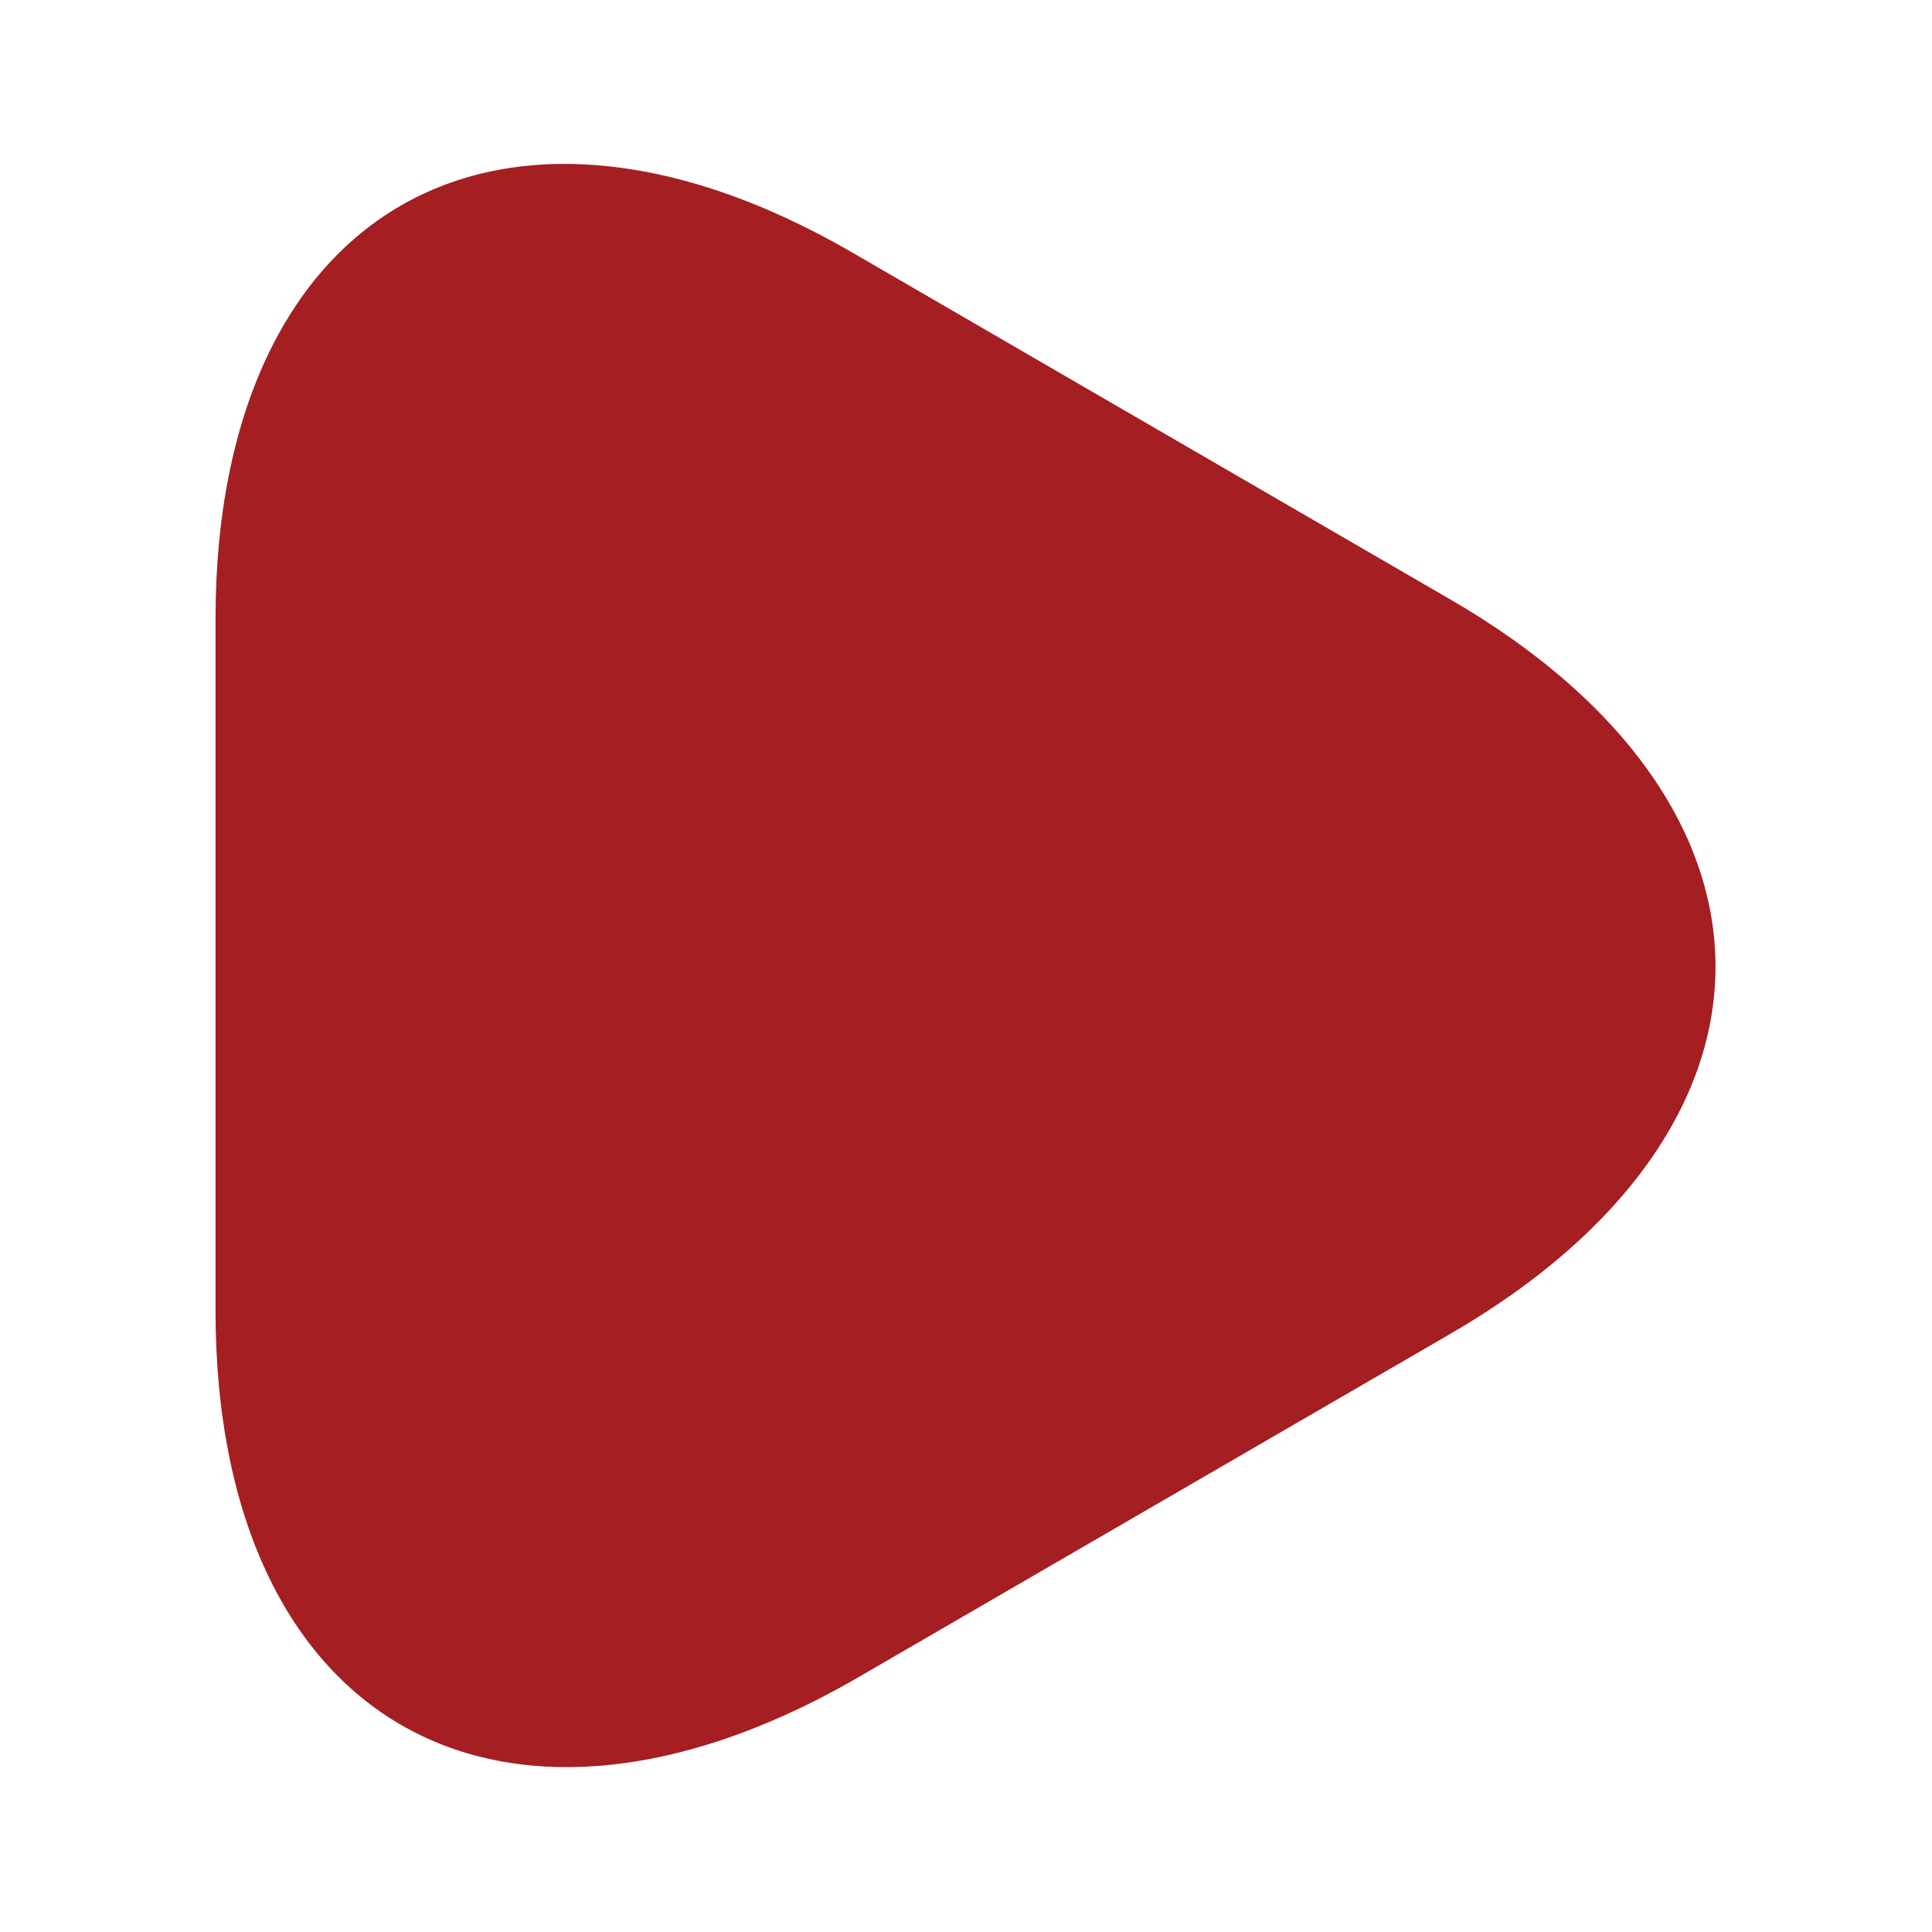
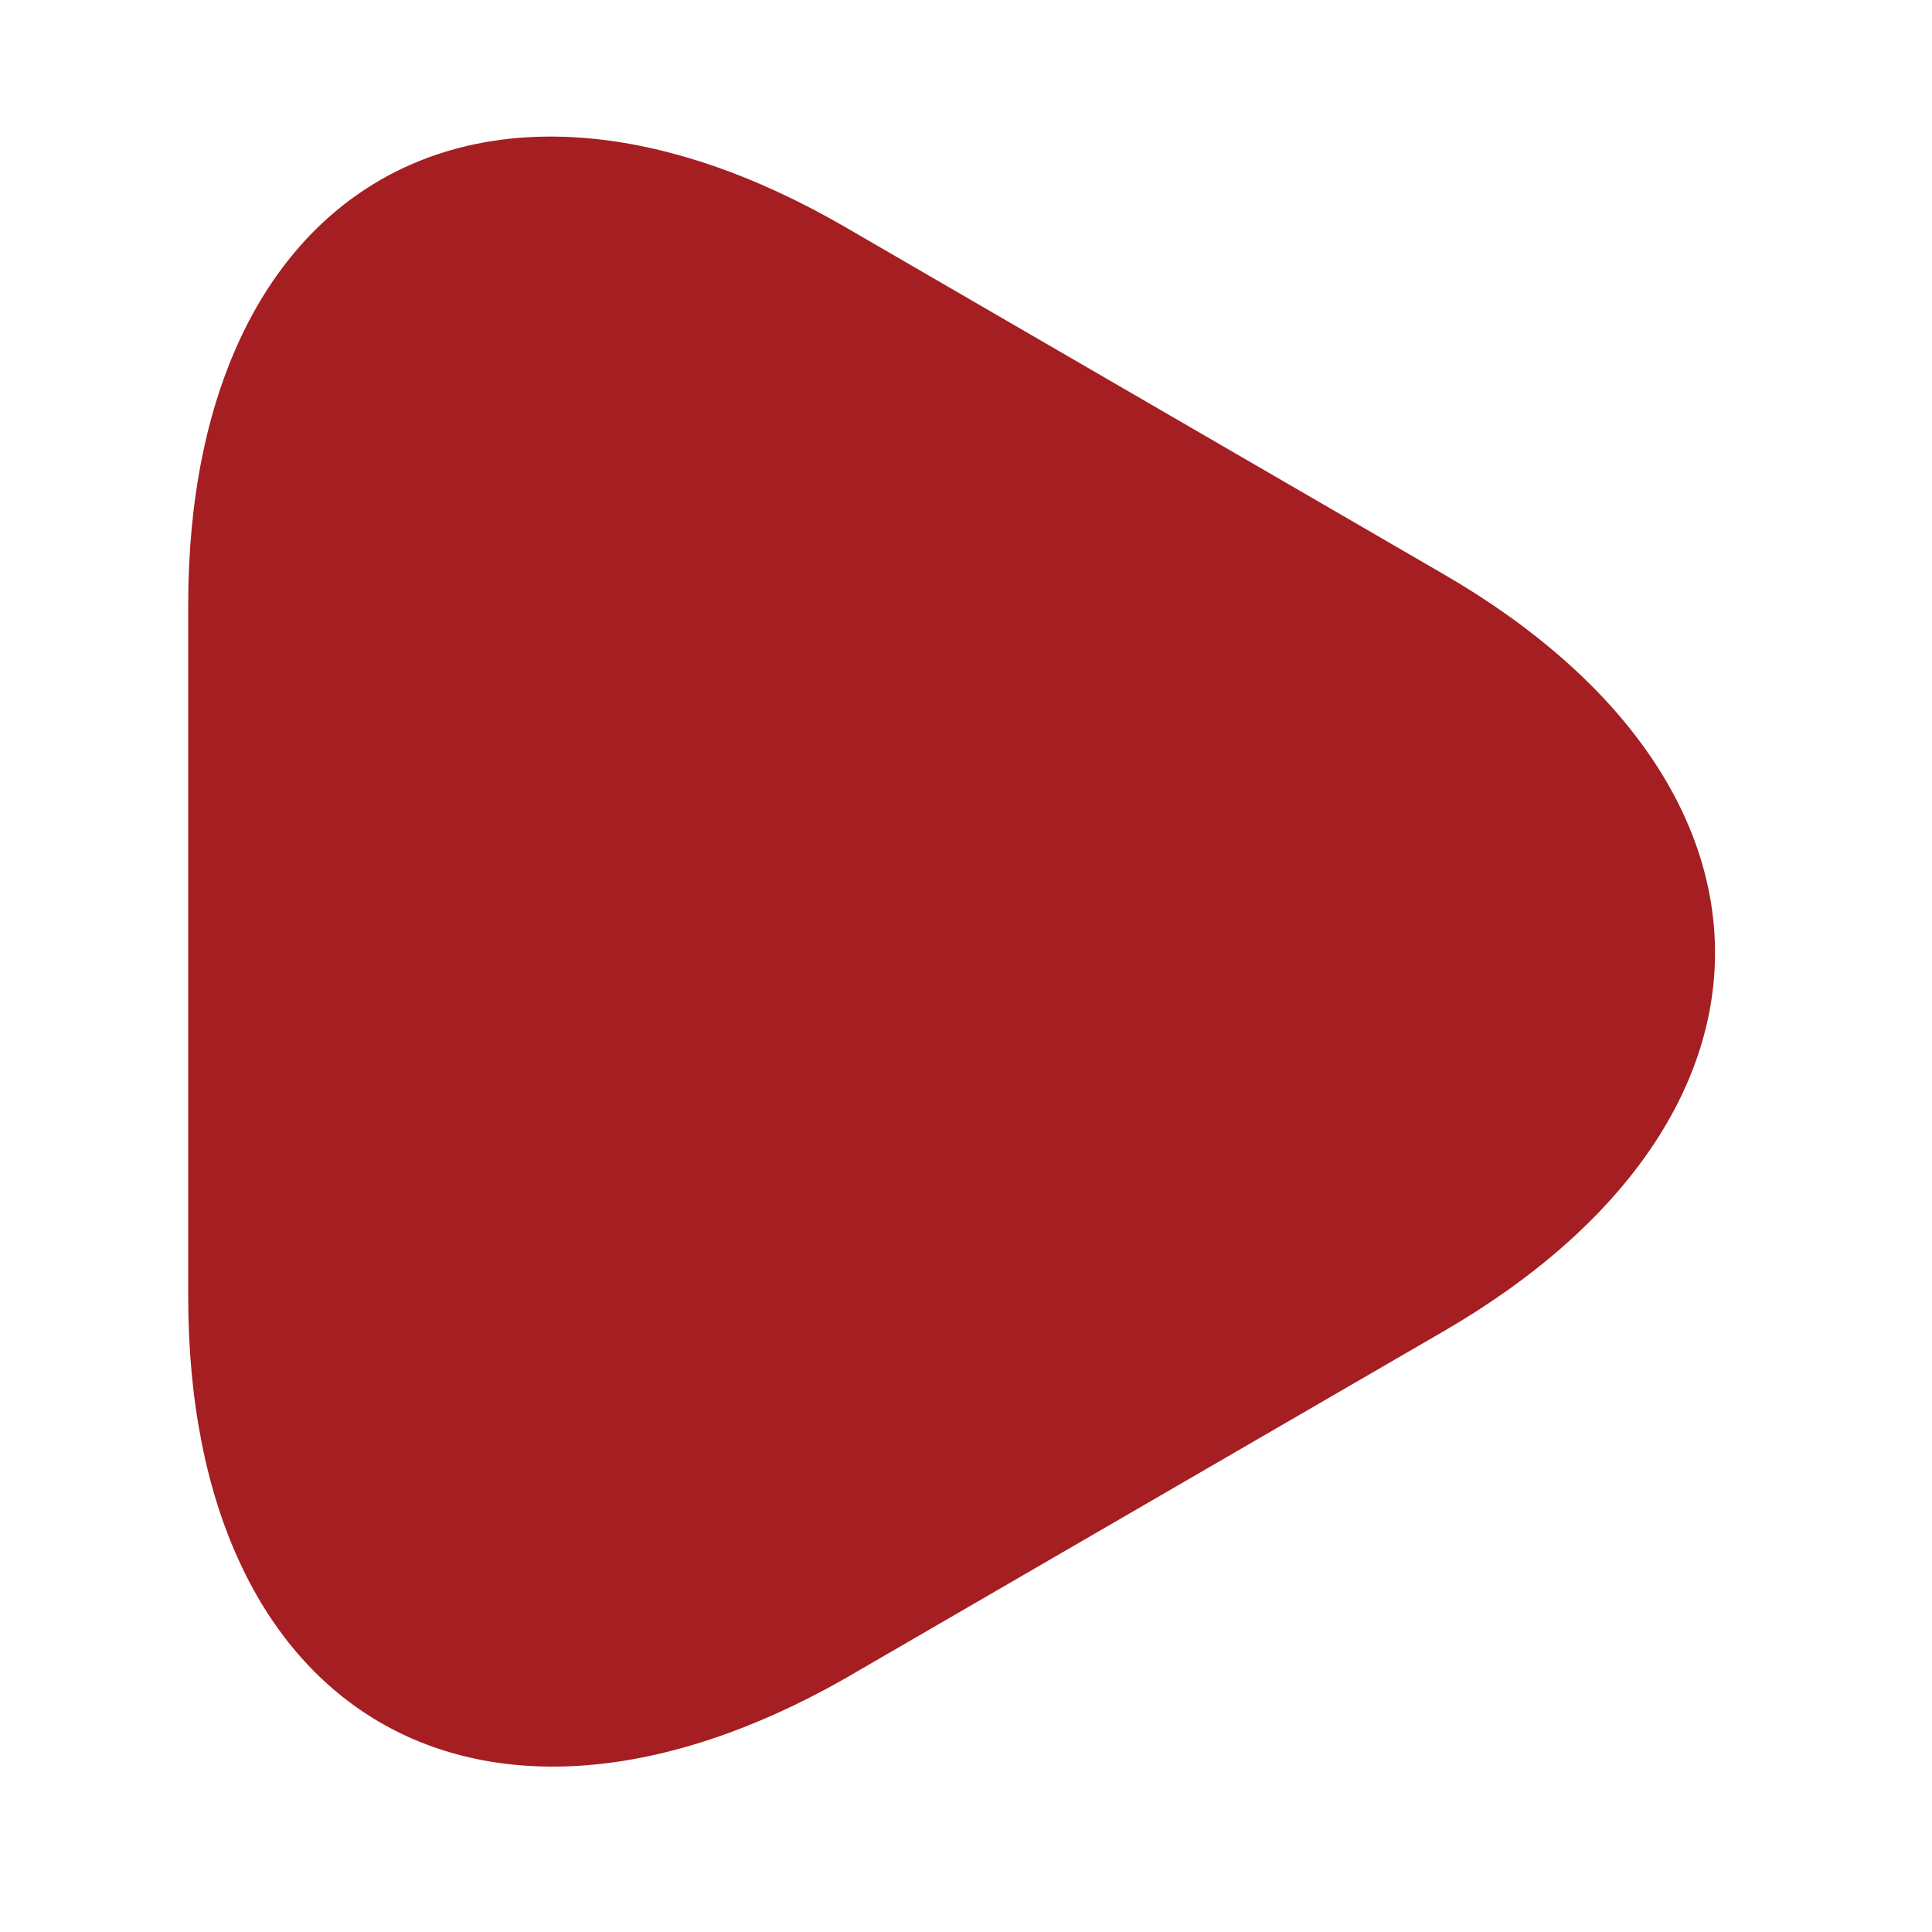
<svg xmlns="http://www.w3.org/2000/svg" version="1.1" width="1080" height="1080" viewBox="0 0 1080 1080" xml:space="preserve">
  <defs>
</defs>
-   <rect x="0" y="0" width="100%" height="100%" fill="transparent" />
-   <g transform="matrix(1 0 0 1 540 540)" id="4adb0df8-3c58-4228-b24f-d1484b6b9c7b">
- </g>
-   <g transform="matrix(1 0 0 1 540 540)" id="5f30e9dd-772c-4f20-84b8-fc8888a4beb3">
+   <g transform="matrix(1 0 0 1 540 540)" id="b79fb724-d038-40bb-b734-ab88daaecfe6">
    <rect style="stroke: none; stroke-width: 1; stroke-dasharray: none; stroke-linecap: butt; stroke-dashoffset: 0; stroke-linejoin: miter; stroke-miterlimit: 4; fill: rgb(255,255,255); fill-rule: nonzero; opacity: 1; visibility: hidden;" vector-effect="non-scaling-stroke" x="-540" y="-540" rx="0" ry="0" width="1080" height="1080" />
  </g>
-   <g transform="matrix(72.42 0 0 72.42 540 540)">
-     <path style="stroke: rgb(255,255,255); stroke-width: 30; stroke-dasharray: none; stroke-linecap: butt; stroke-dashoffset: 0; stroke-linejoin: miter; stroke-miterlimit: 4; fill: rgb(164,30,34); fill-rule: nonzero; opacity: 1;" vector-effect="non-scaling-stroke" transform=" translate(-12, -12.01)" d="M 6 12 L 6 9.33 C 6 6.02 8.35 4.66 11.22 6.32 L 13.53 7.66 L 15.84 9 C 18.71 10.66 18.71 13.37 15.84 15.03 L 13.53 16.37 L 11.22 17.71 C 8.35 19.34 6 17.99 6 14.67 L 6 12 Z" stroke-linecap="round" />
+   <g transform="matrix(1 0 0 1 540 540)" id="83e29fcd-bb4a-4657-9e0d-dcea547fc6ad">
+ </g>
+   <g transform="matrix(1 0 0 1 50 50)">
+     <rect style="stroke: none; stroke-width: 1; stroke-dasharray: none; stroke-linecap: butt; stroke-dashoffset: 0; stroke-linejoin: miter; stroke-miterlimit: 4; fill: rgb(255,255,255); fill-opacity: 0; fill-rule: nonzero; opacity: 1;" vector-effect="non-scaling-stroke" x="-50" y="-50" rx="0" ry="0" width="100" height="100" />
+   </g>
+   <g transform="matrix(1 0 0 1 540 540)">
+     <rect style="stroke: none; stroke-width: 1; stroke-dasharray: none; stroke-linecap: butt; stroke-dashoffset: 0; stroke-linejoin: miter; stroke-miterlimit: 4; fill: rgb(255,255,255); fill-rule: nonzero; opacity: 1; visibility: hidden;" vector-effect="non-scaling-stroke" x="-540" y="-540" rx="0" ry="0" width="1080" height="1080" />
+   </g>
+   <g transform="matrix(72.42 0 0 72.42 532.23 532.22)">
+     <path style="stroke: rgb(255,255,255); stroke-width: 15; stroke-dasharray: none; stroke-linecap: butt; stroke-dashoffset: 0; stroke-linejoin: miter; stroke-miterlimit: 4; fill: rgb(164,30,34); fill-rule: nonzero; opacity: 1;" vector-effect="non-scaling-stroke" transform=" translate(-12, -12.01)" d="M 6 12 L 6 9.33 C 6 6.02 8.35 4.66 11.22 6.32 L 13.53 7.66 L 15.84 9 C 18.71 10.66 18.71 13.37 15.84 15.03 L 13.53 16.37 L 11.22 17.71 C 8.35 19.34 6 17.99 6 14.67 L 6 12 Z" stroke-linecap="round" />
  </g>
</svg>
